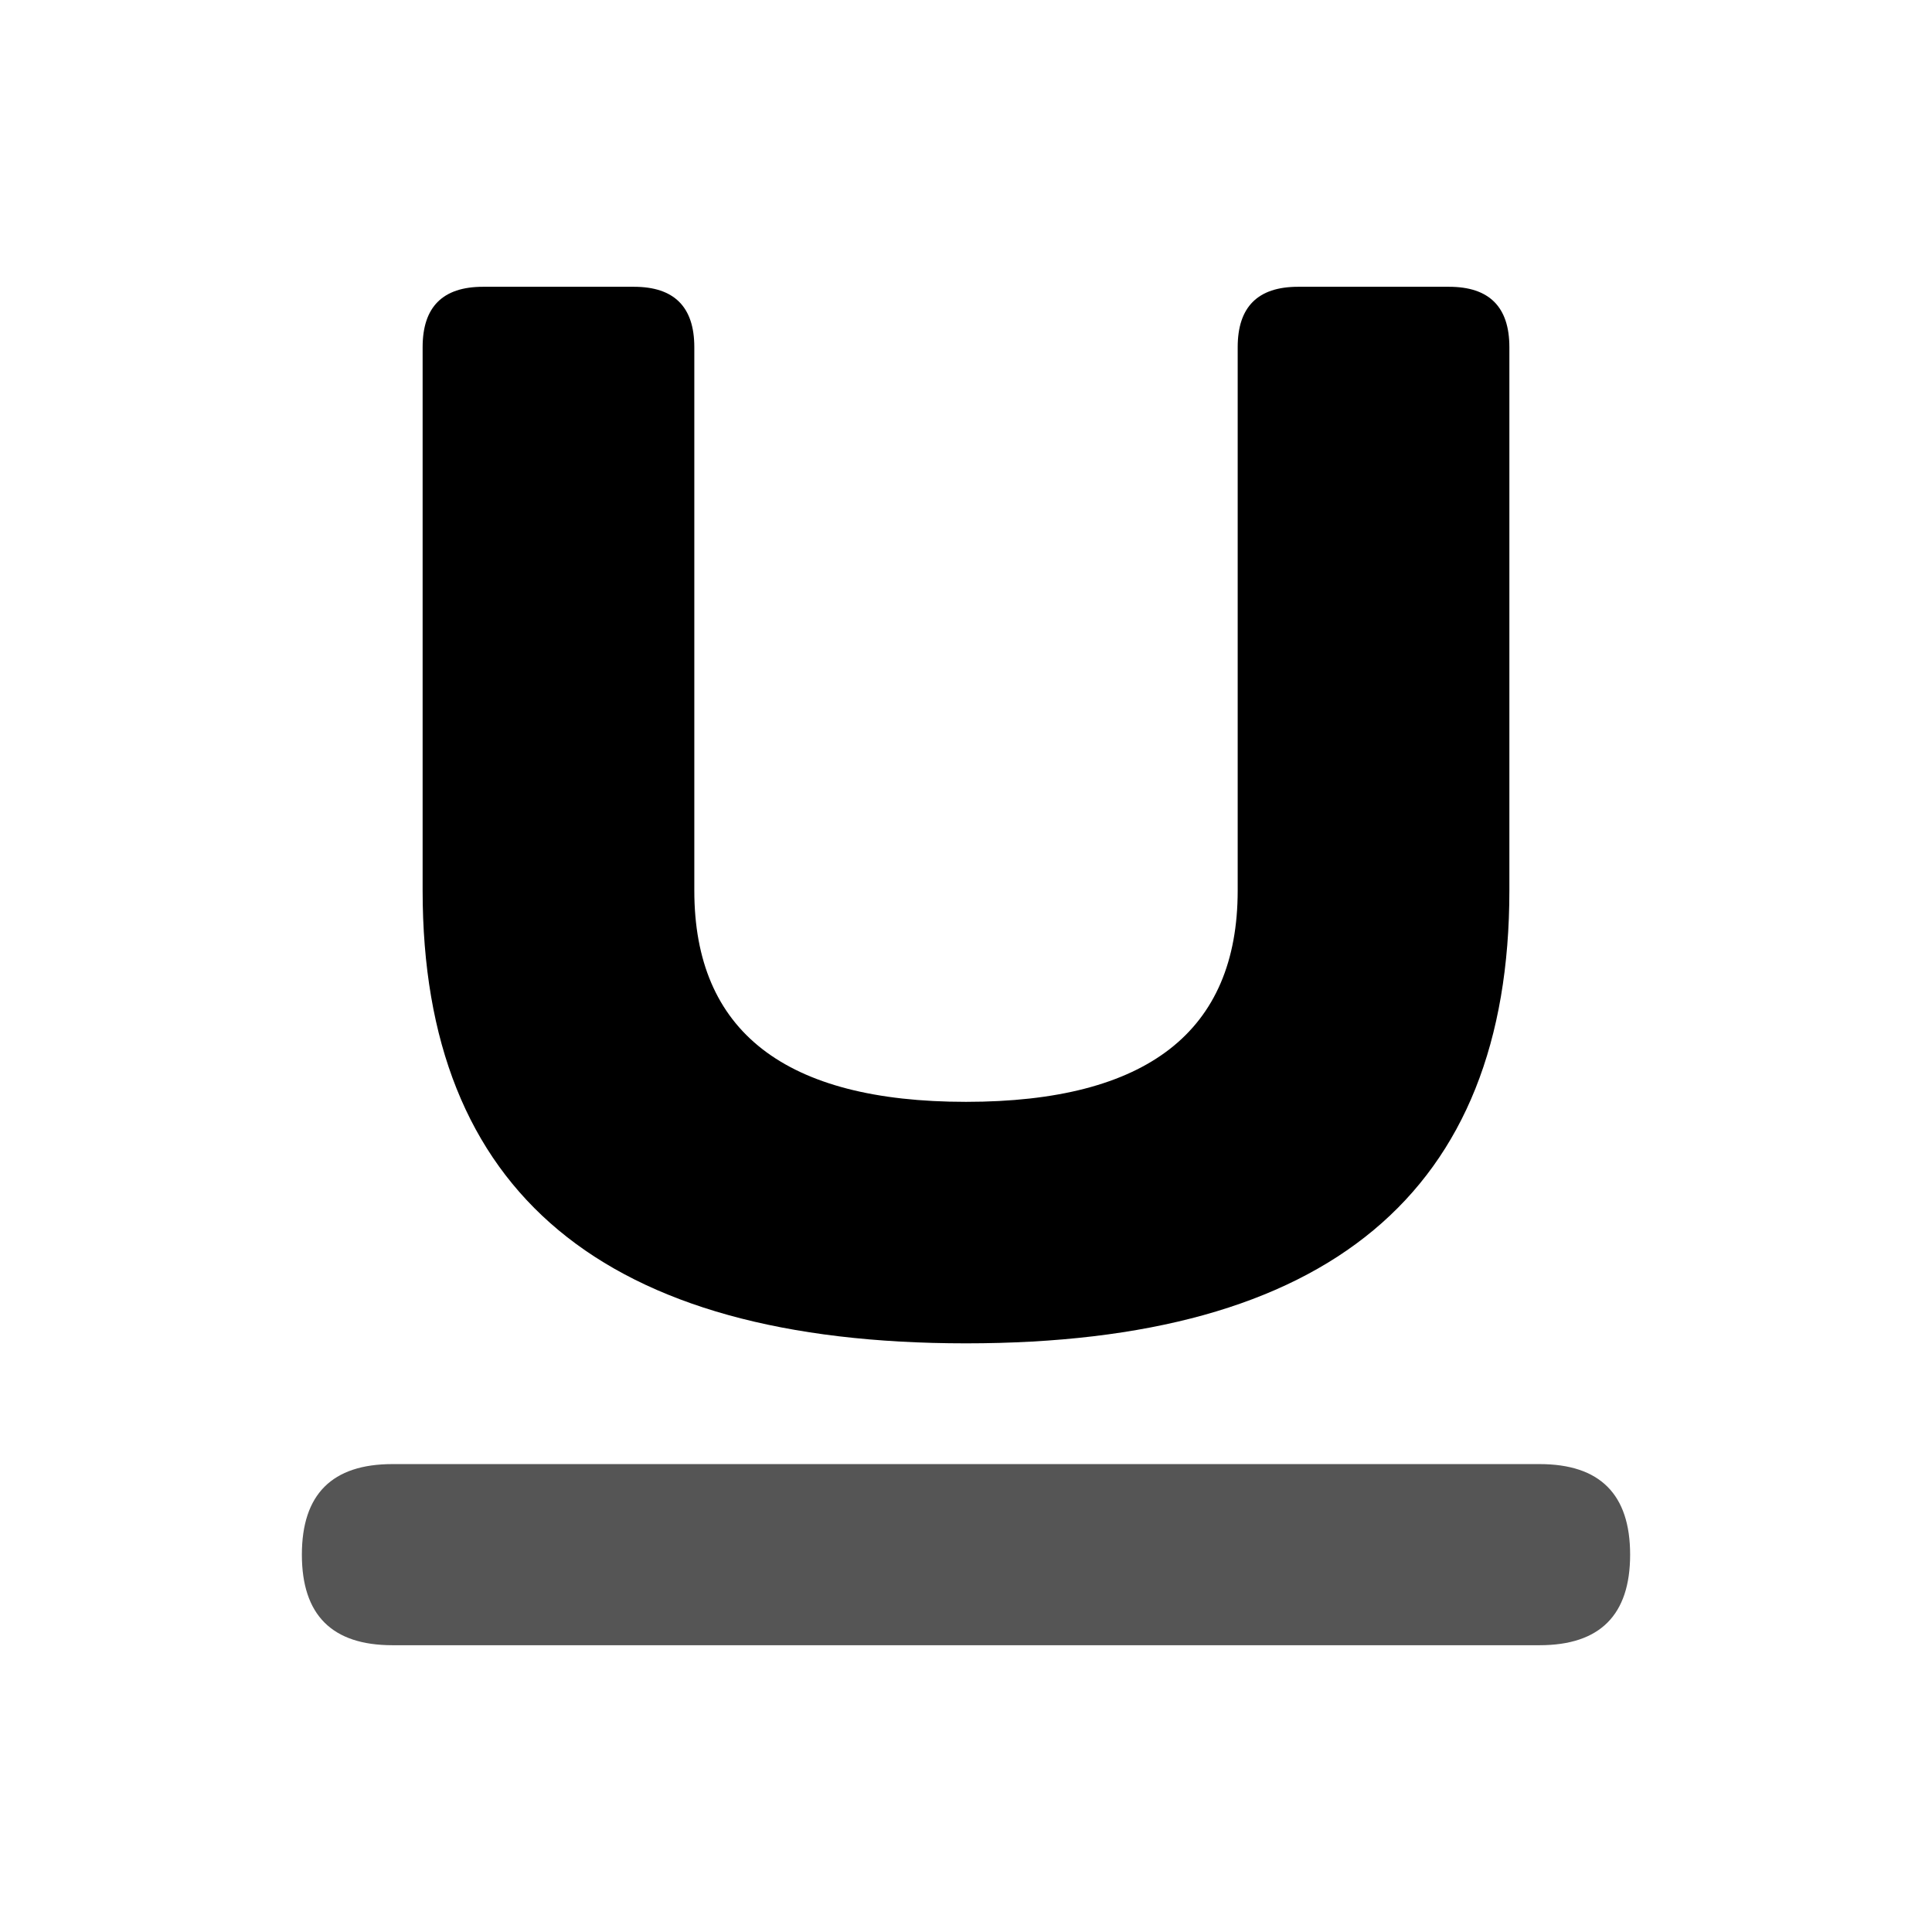
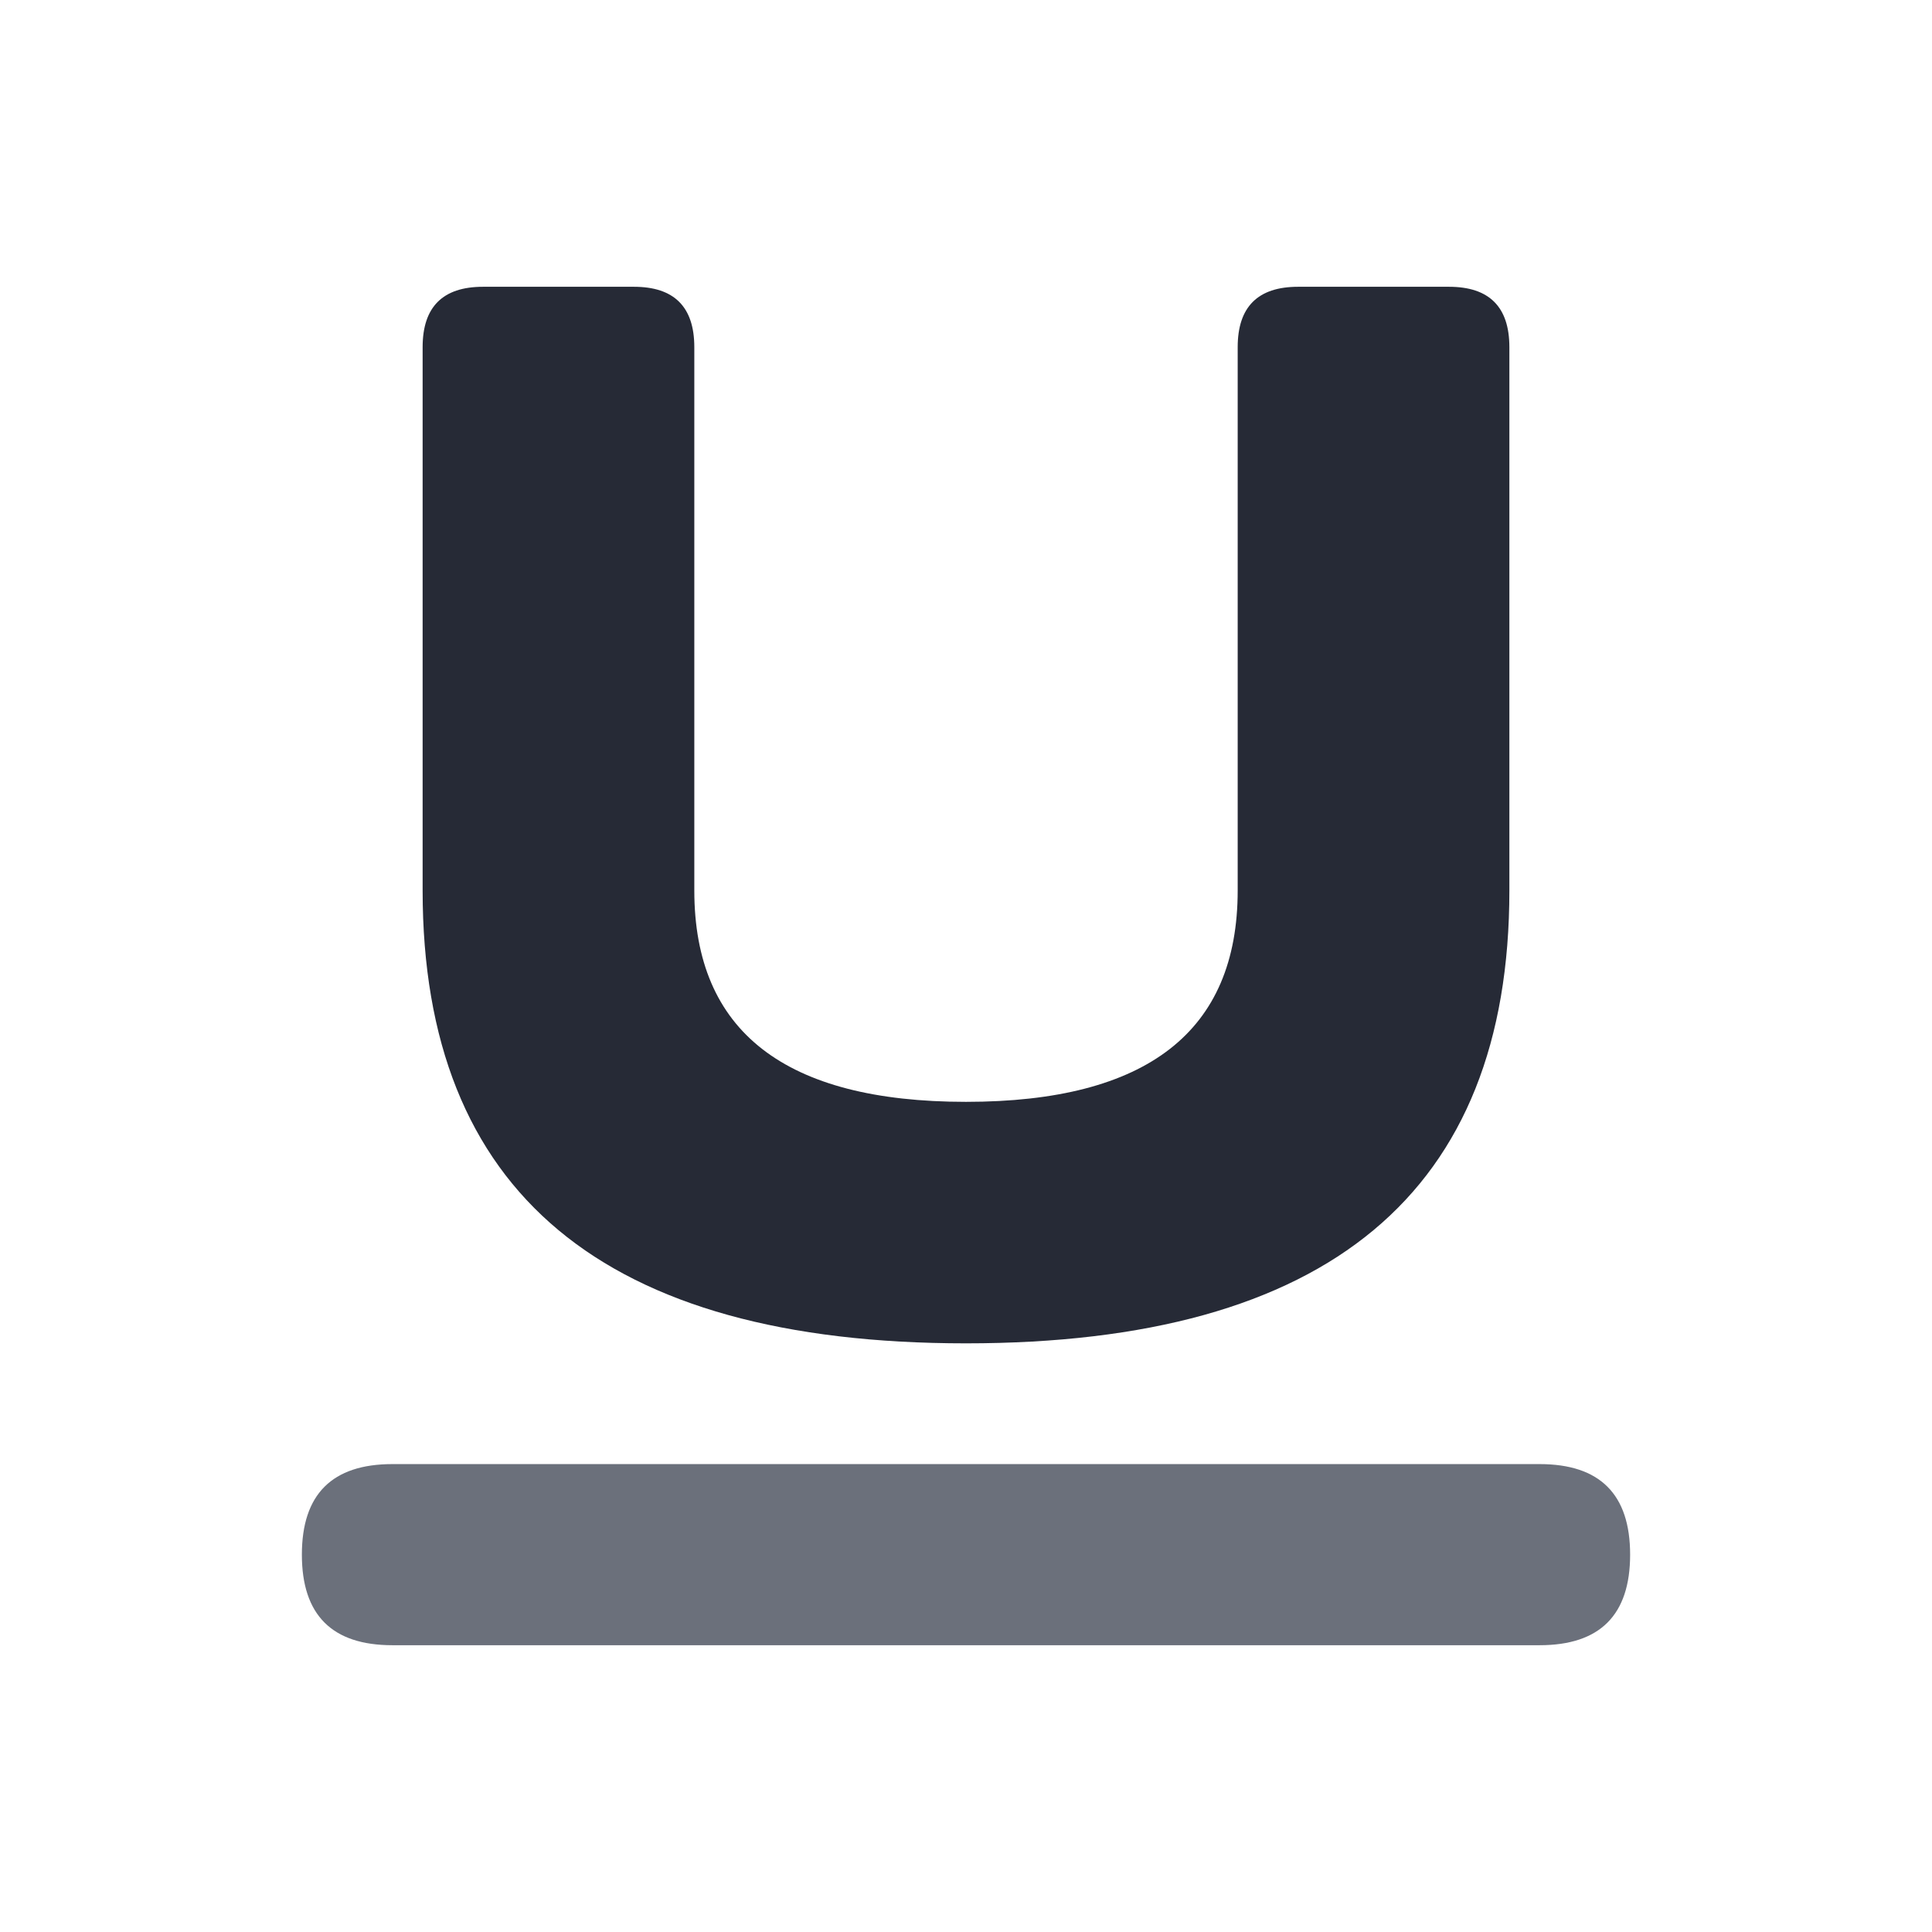
<svg xmlns="http://www.w3.org/2000/svg" width="64" height="64" viewBox="0 0 64 64" fill="none">
-   <path d="M16 9.5H21C22.333 9.5 23 10.167 23 11.5V29.5C23 34.167 26 36.5 32 36.5C38 36.5 41 34.167 41 29.5V11.5C41 10.167 41.667 9.5 43 9.5H48C49.333 9.5 50 10.167 50 11.5V29.5C50 39.5 44 44.5 32 44.5C20 44.5 14 39.5 14 29.5V11.5C14 10.167 14.667 9.5 16 9.5Z" fill="black" />
-   <path d="M13 48.5H51C53 48.5 54 49.5 54 51.5C54 53.5 53 54.5 51 54.5H13C11 54.5 10 53.5 10 51.5C10 49.5 11 48.5 13 48.5Z" fill="#555555" />
+   <path d="M16 9.5H21C22.333 9.5 23 10.167 23 11.5V29.5C23 34.167 26 36.5 32 36.5C38 36.5 41 34.167 41 29.5V11.5C41 10.167 41.667 9.5 43 9.5H48C49.333 9.5 50 10.167 50 11.5V29.5C50 39.5 44 44.5 32 44.5C20 44.5 14 39.5 14 29.5V11.5C14 10.167 14.667 9.5 16 9.5Z" fill="#262A36" />
+   <path d="M13 48.5H51C53 48.5 54 49.5 54 51.5C54 53.5 53 54.5 51 54.5H13C11 54.5 10 53.5 10 51.5C10 49.5 11 48.5 13 48.5Z" fill="#6B707B" />
</svg>
